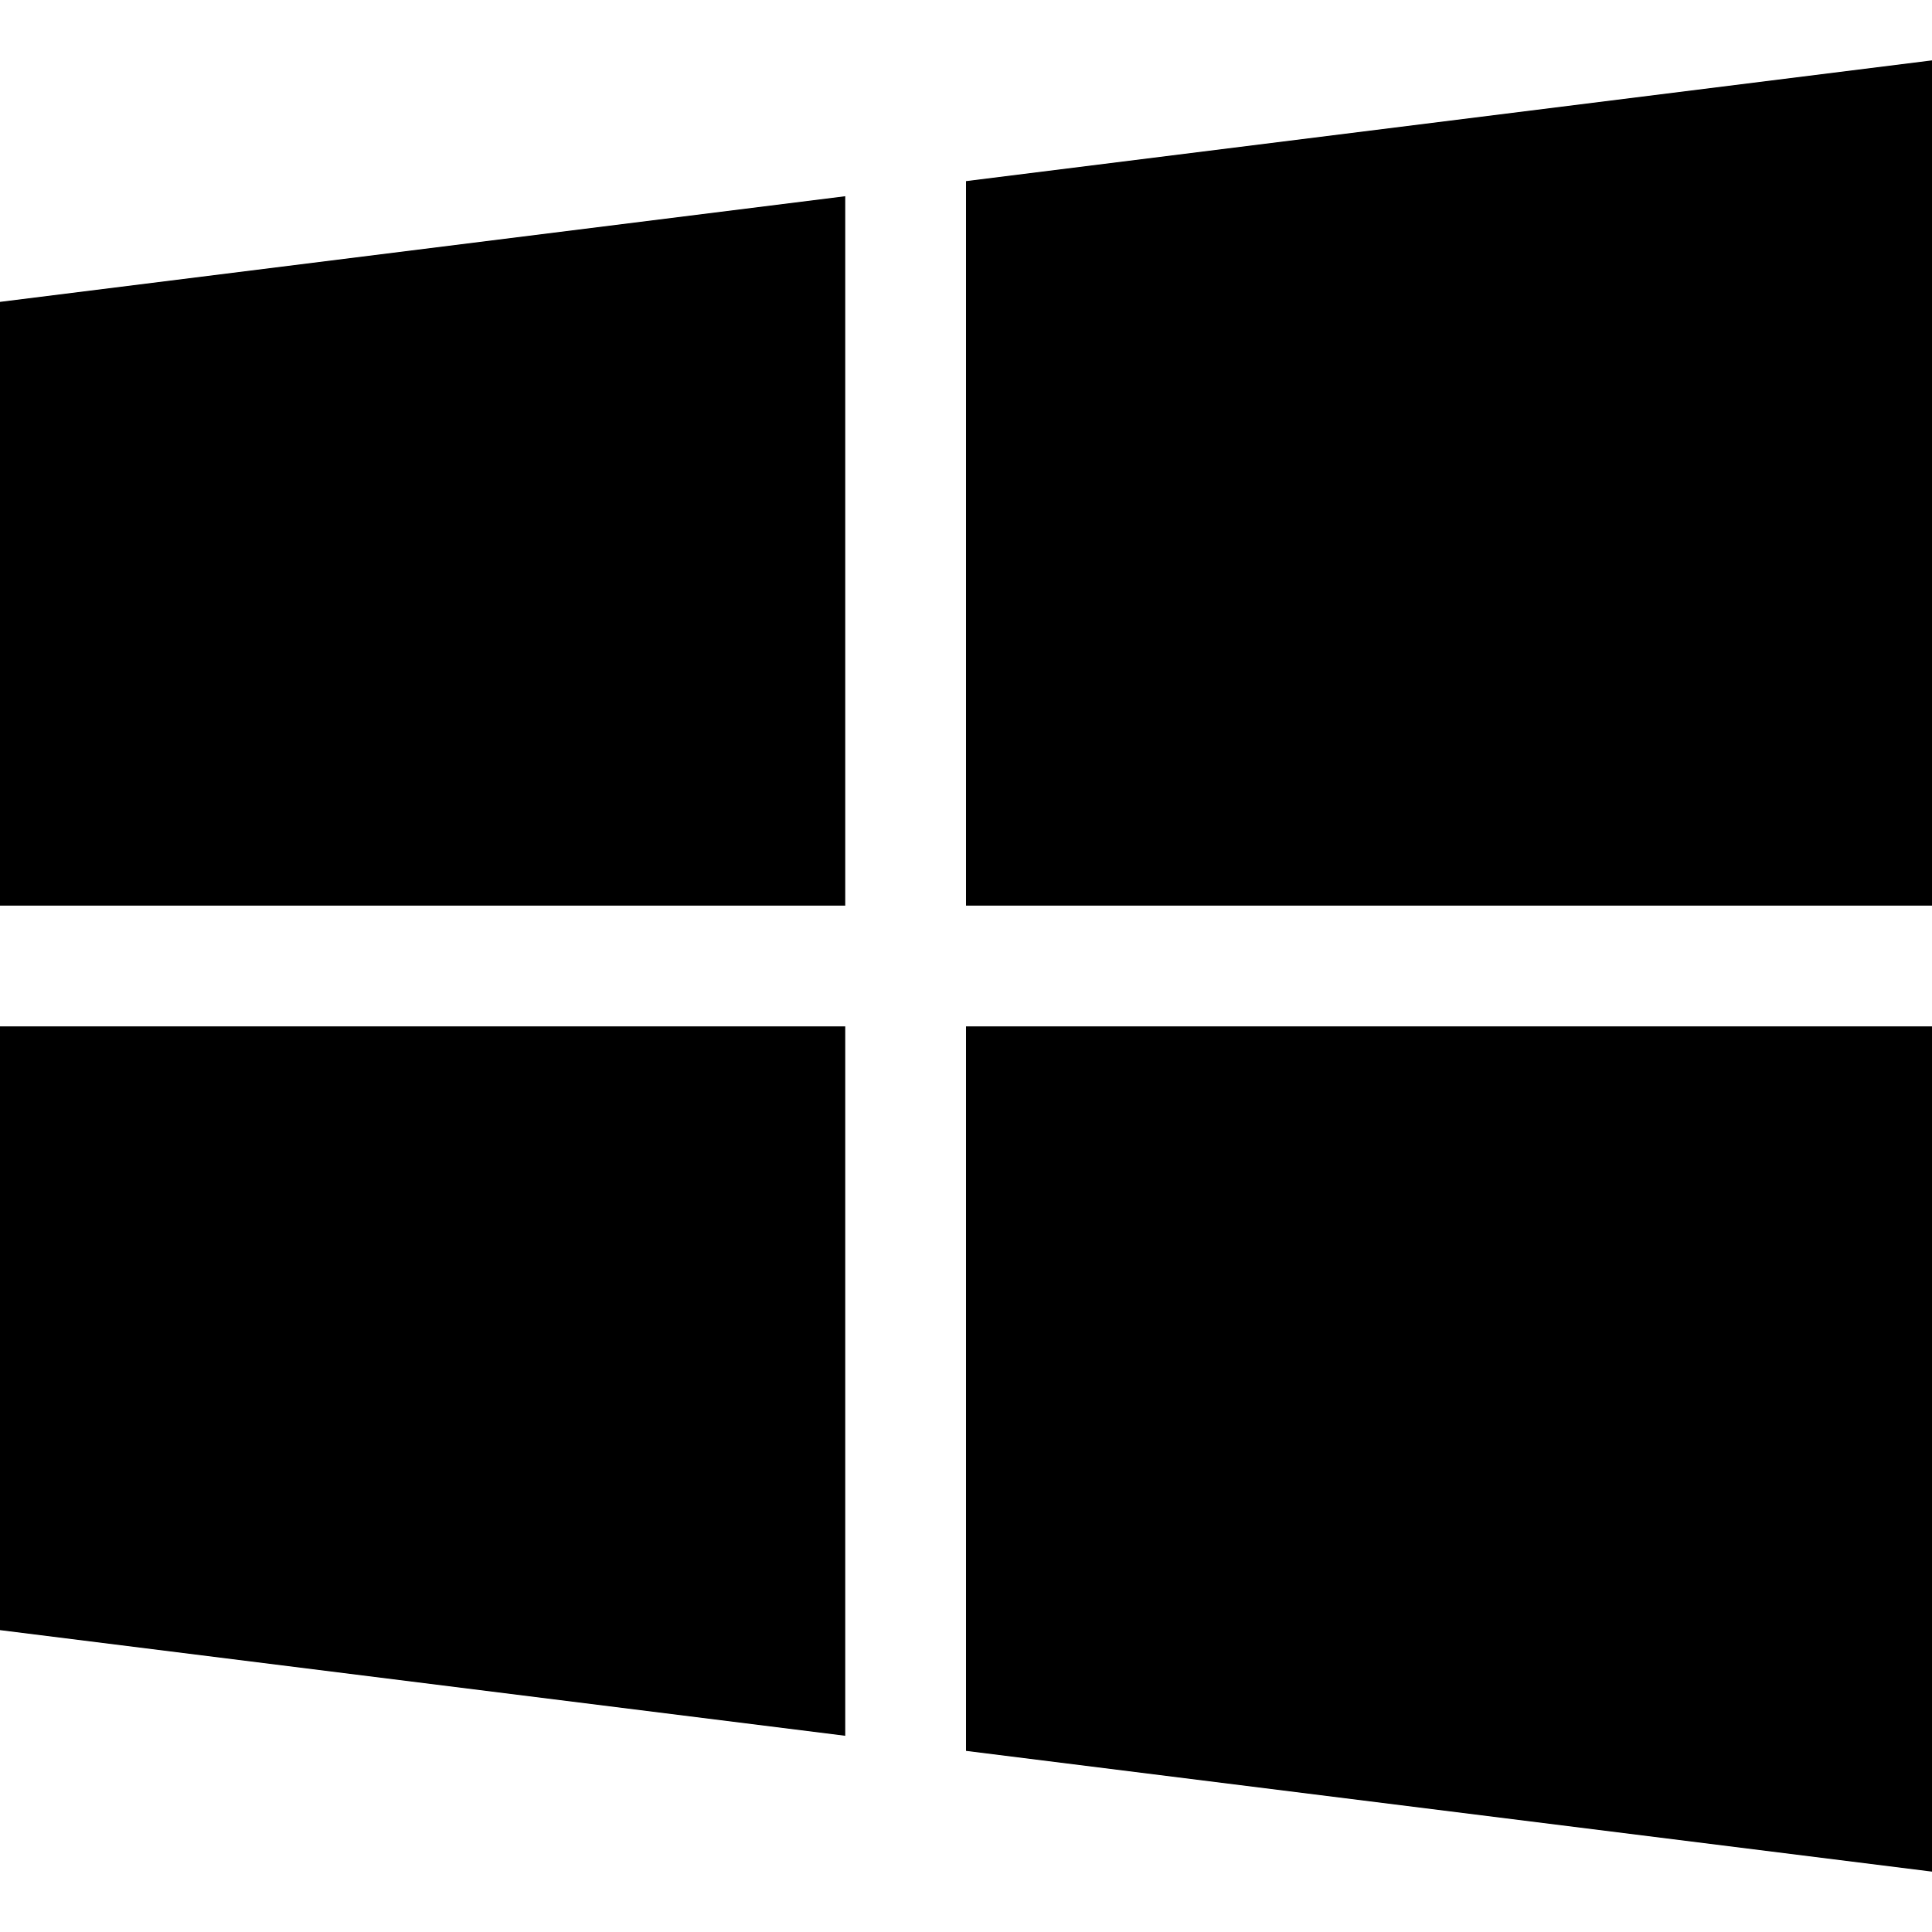
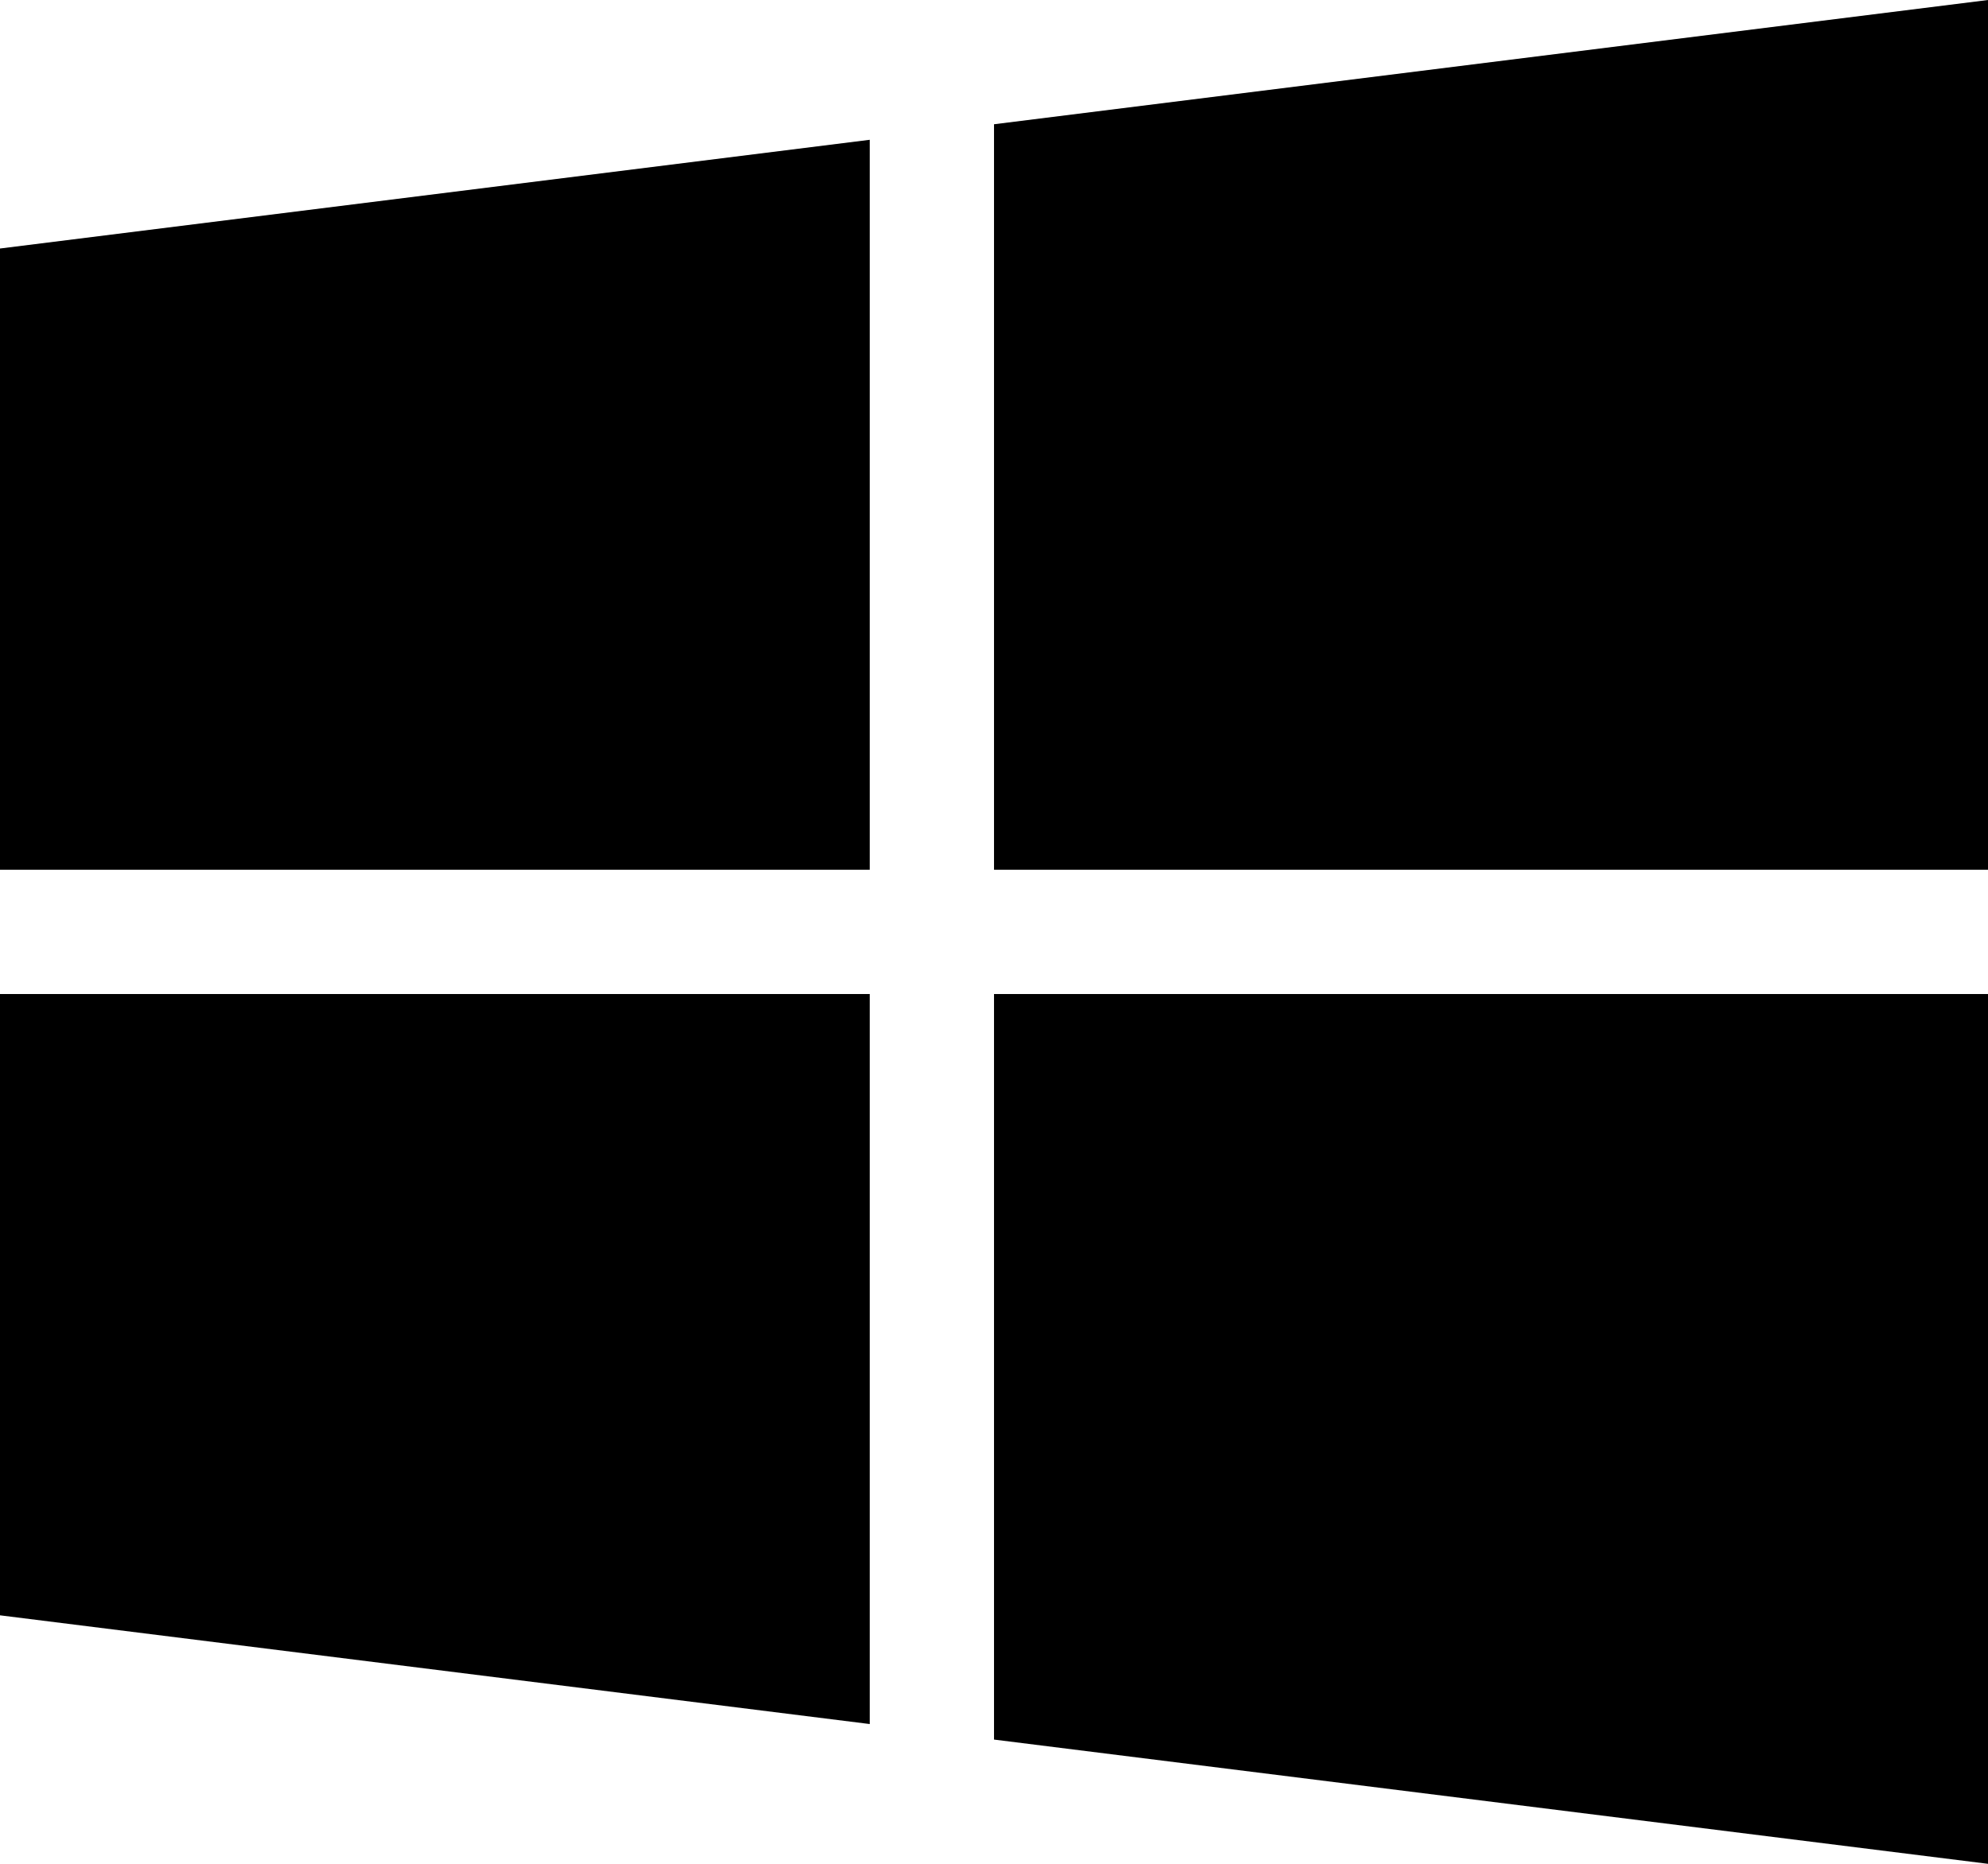
- <svg xmlns="http://www.w3.org/2000/svg" version="1.1" id="Capa_1" x="0px" y="0px" viewBox="0 0 512 512" style="enable-background:new 0 0 512 512;" xml:space="preserve">
-   <g>
-     <g>
-       <polygon points="0,80 0,240 224,240 224,52   " />
+ <svg xmlns="http://www.w3.org/2000/svg" version="1.1" id="Capa_1" x="0px" y="0px" viewBox="0 0 21.333 20" xml:space="preserve" width="21.333" height="20">
+   <defs id="defs59" />
+   <g id="g6" transform="matrix(0.04166667,0,0,0.04166667,0,-0.6666667)">
+     <g id="g4">
+       <polygon points="224,52 0,80 0,240 224,240 " id="polygon2" />
    </g>
  </g>
-   <g>
-     <g>
-       <polygon points="256,48 256,240 512,240 512,16   " />
+   <g id="g12" transform="matrix(0.04166667,0,0,0.04166667,0,-0.6666667)">
+     <g id="g10">
+       <polygon points="512,16 256,48 256,240 512,240 " id="polygon8" />
    </g>
  </g>
-   <g>
-     <g>
-       <polygon points="256,272 256,464 512,496 512,272   " />
+   <g id="g18" transform="matrix(0.04166667,0,0,0.04166667,0,-0.6666667)">
+     <g id="g16">
+       <polygon points="512,272 256,272 256,464 512,496 " id="polygon14" />
    </g>
  </g>
-   <g>
-     <g>
-       <polygon points="0,272 0,432 224,460 224,272   " />
+   <g id="g24" transform="matrix(0.04166667,0,0,0.04166667,0,-0.6666667)">
+     <g id="g22">
+       <polygon points="224,272 0,272 0,432 224,460 " id="polygon20" />
    </g>
  </g>
-   <g>
+   <g id="g26" transform="matrix(0.04166667,0,0,0.04166667,0,-0.6666667)">
</g>
-   <g>
+   <g id="g28" transform="matrix(0.04166667,0,0,0.04166667,0,-0.6666667)">
</g>
-   <g>
+   <g id="g30" transform="matrix(0.04166667,0,0,0.04166667,0,-0.6666667)">
</g>
-   <g>
+   <g id="g32" transform="matrix(0.04166667,0,0,0.04166667,0,-0.6666667)">
</g>
-   <g>
+   <g id="g34" transform="matrix(0.04166667,0,0,0.04166667,0,-0.6666667)">
</g>
-   <g>
+   <g id="g36" transform="matrix(0.04166667,0,0,0.04166667,0,-0.6666667)">
</g>
-   <g>
+   <g id="g38" transform="matrix(0.04166667,0,0,0.04166667,0,-0.6666667)">
</g>
-   <g>
+   <g id="g40" transform="matrix(0.04166667,0,0,0.04166667,0,-0.6666667)">
</g>
-   <g>
+   <g id="g42" transform="matrix(0.04166667,0,0,0.04166667,0,-0.6666667)">
</g>
-   <g>
+   <g id="g44" transform="matrix(0.04166667,0,0,0.04166667,0,-0.6666667)">
</g>
-   <g>
+   <g id="g46" transform="matrix(0.04166667,0,0,0.04166667,0,-0.6666667)">
</g>
-   <g>
+   <g id="g48" transform="matrix(0.04166667,0,0,0.04166667,0,-0.6666667)">
</g>
-   <g>
+   <g id="g50" transform="matrix(0.04166667,0,0,0.04166667,0,-0.6666667)">
</g>
-   <g>
+   <g id="g52" transform="matrix(0.04166667,0,0,0.04166667,0,-0.6666667)">
</g>
-   <g>
+   <g id="g54" transform="matrix(0.04166667,0,0,0.04166667,0,-0.6666667)">
</g>
</svg>
